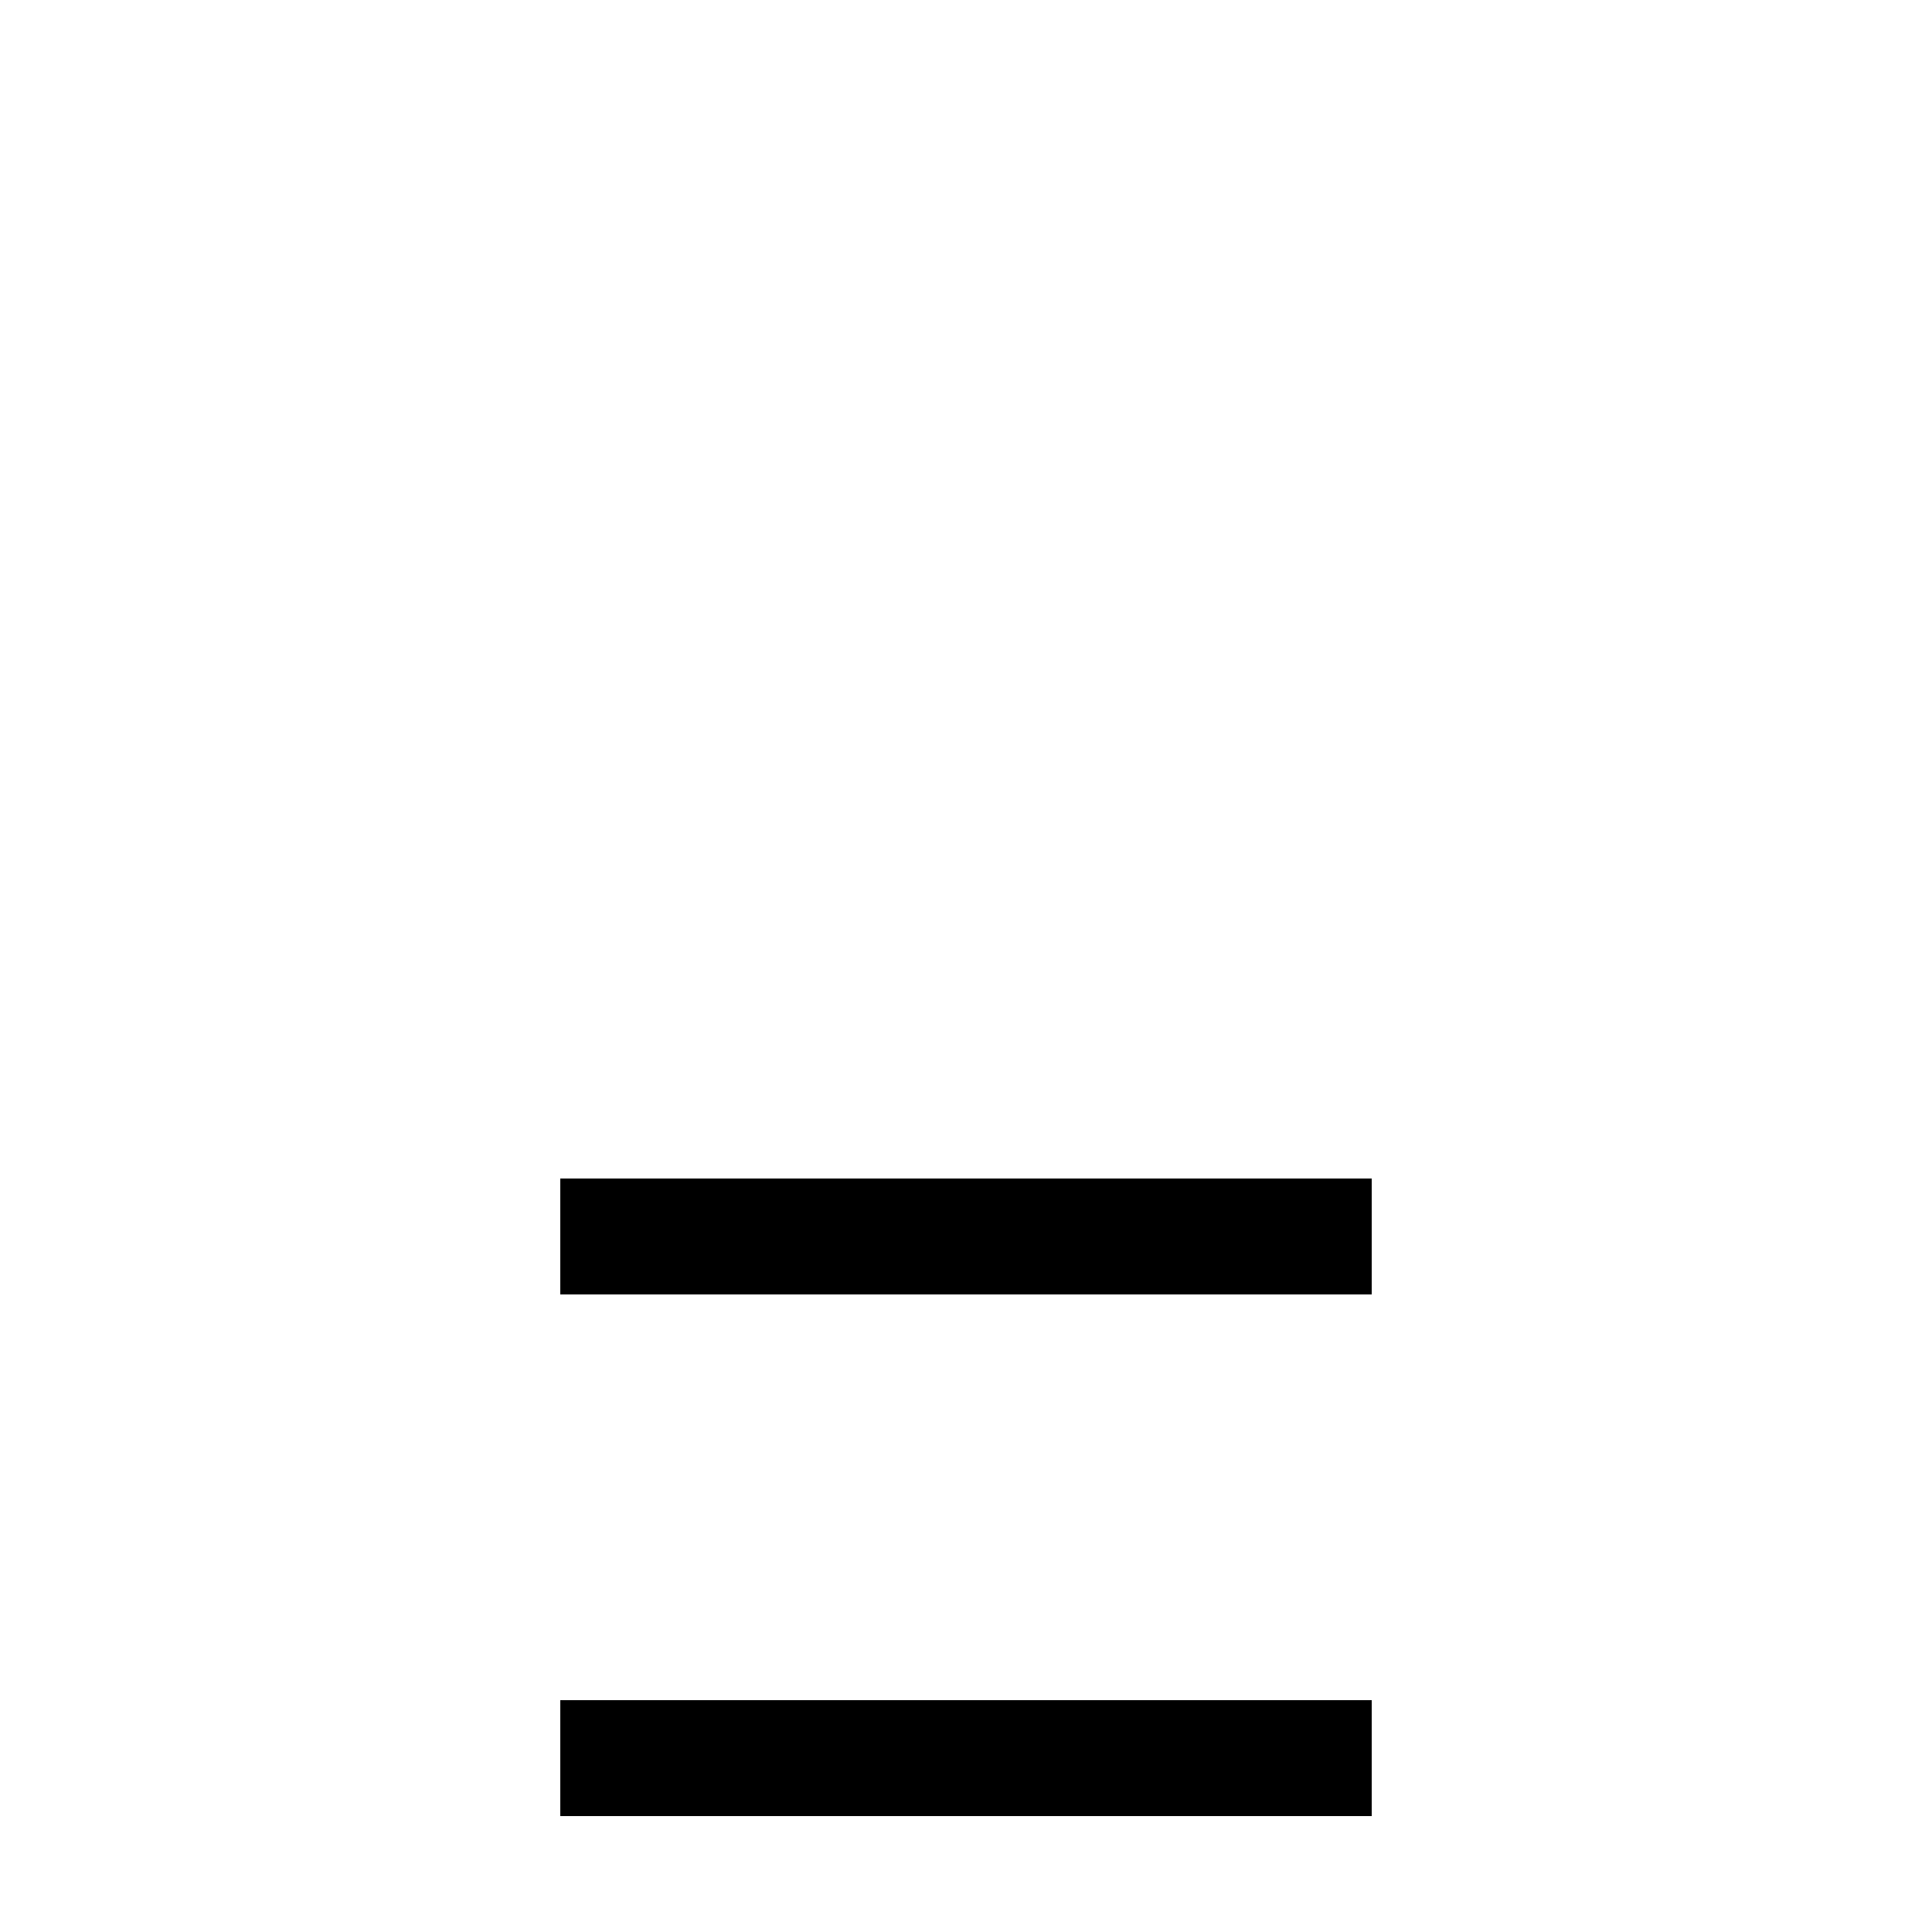
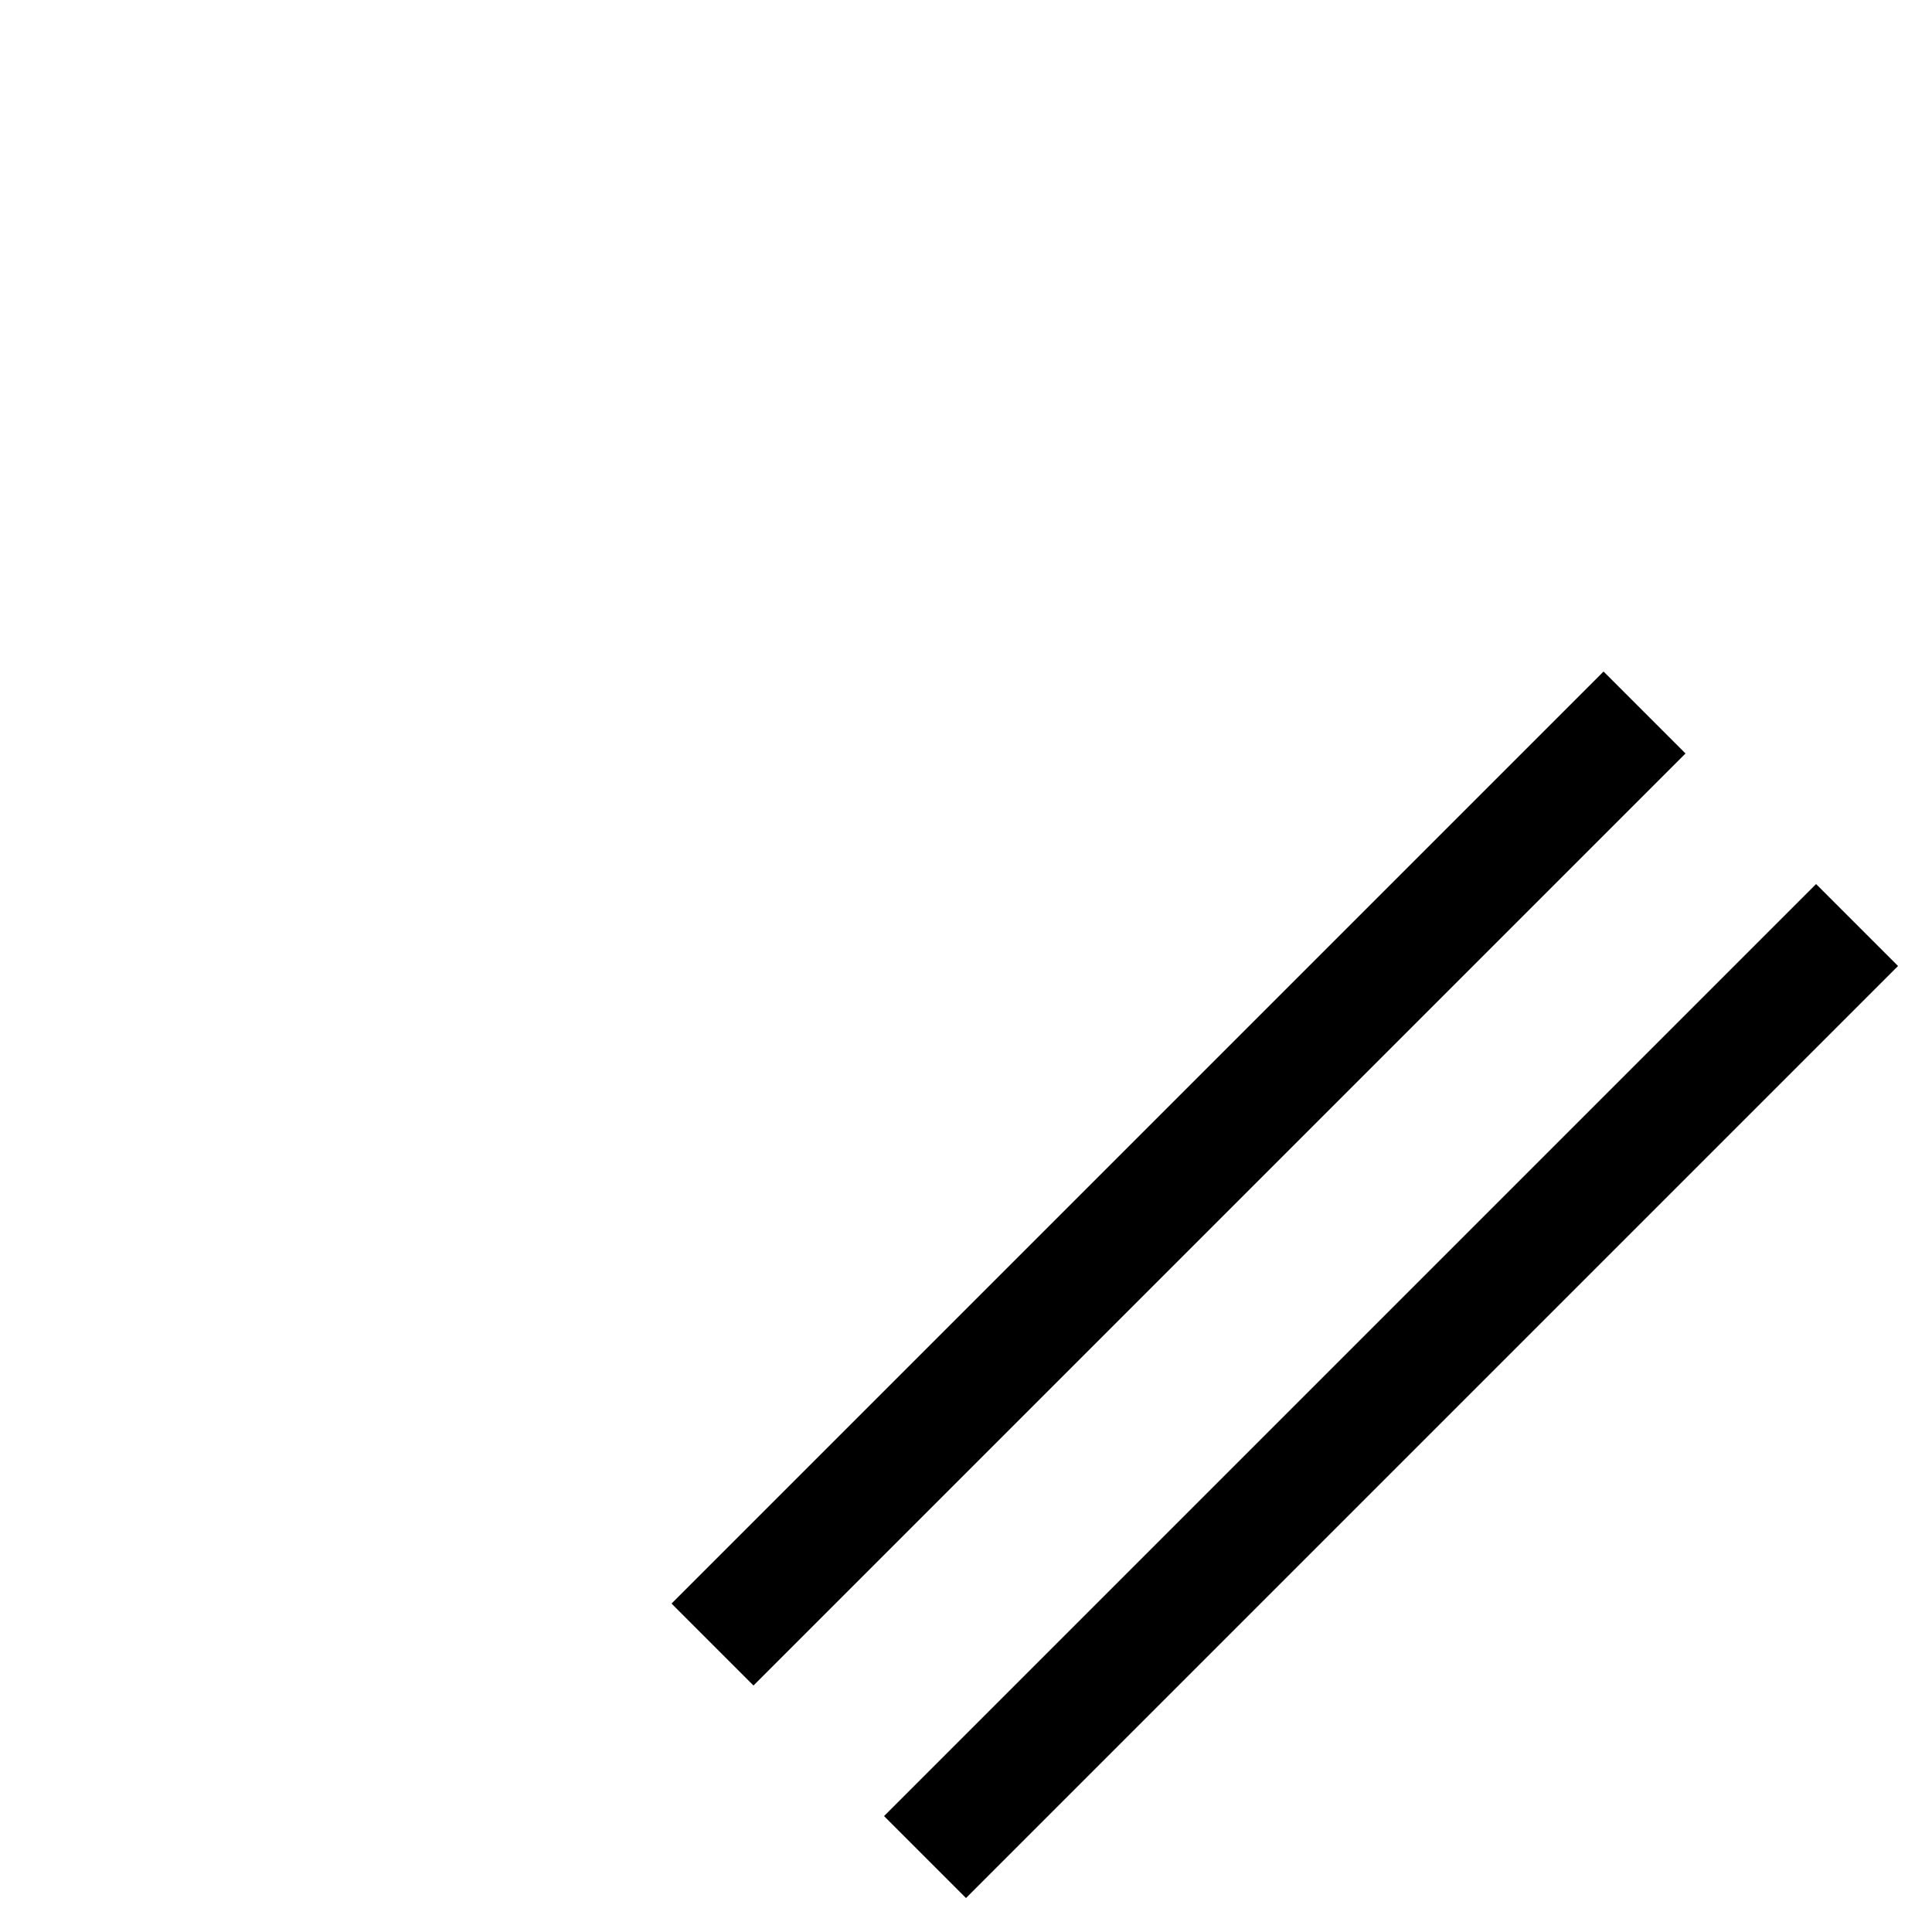
<svg xmlns="http://www.w3.org/2000/svg" viewBox="0 0 100 100">
  <g fill="none" stroke="currentColor" stroke-width="6" stroke-linejoin="miter">
-     <path d="M29 91L71 91" stroke-linecap="butt" />
-     <path d="M29 64L71 64" stroke-linecap="butt" />
+     <path d="M94 50L50 94" stroke-linecap="square" />
+     <path d="M83 39L39 83" stroke-linecap="square" />
  </g>
</svg>
